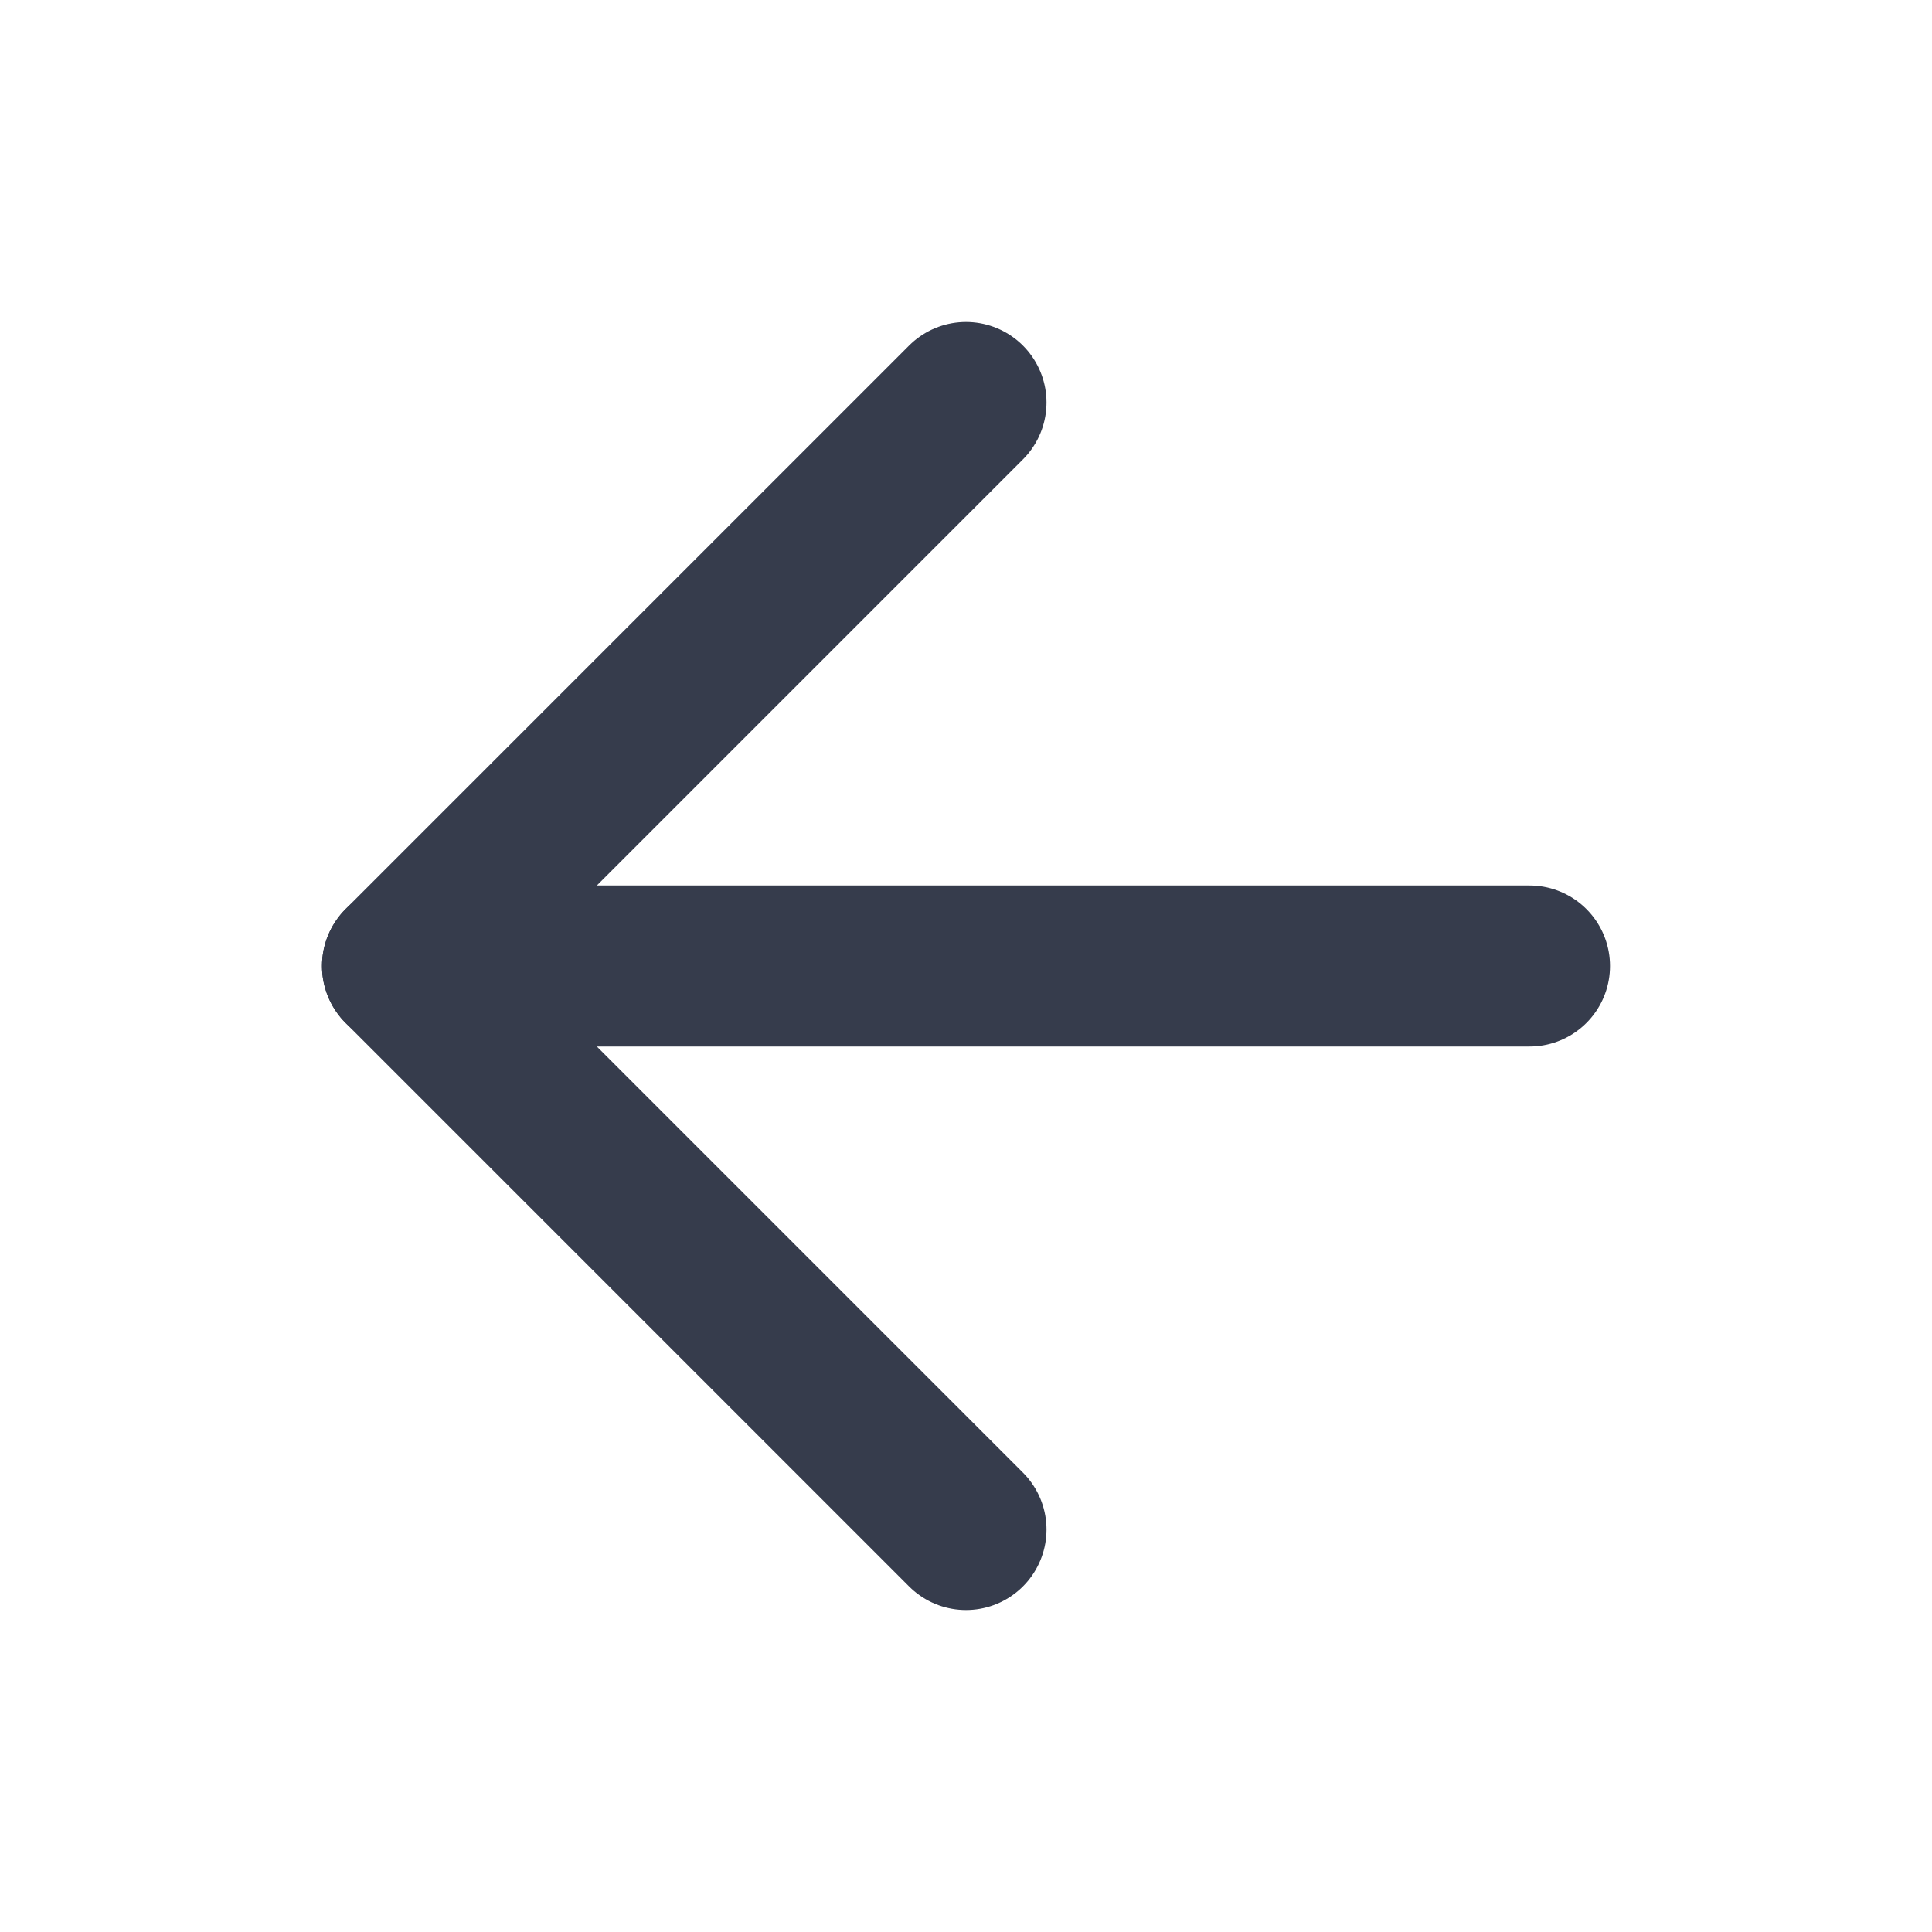
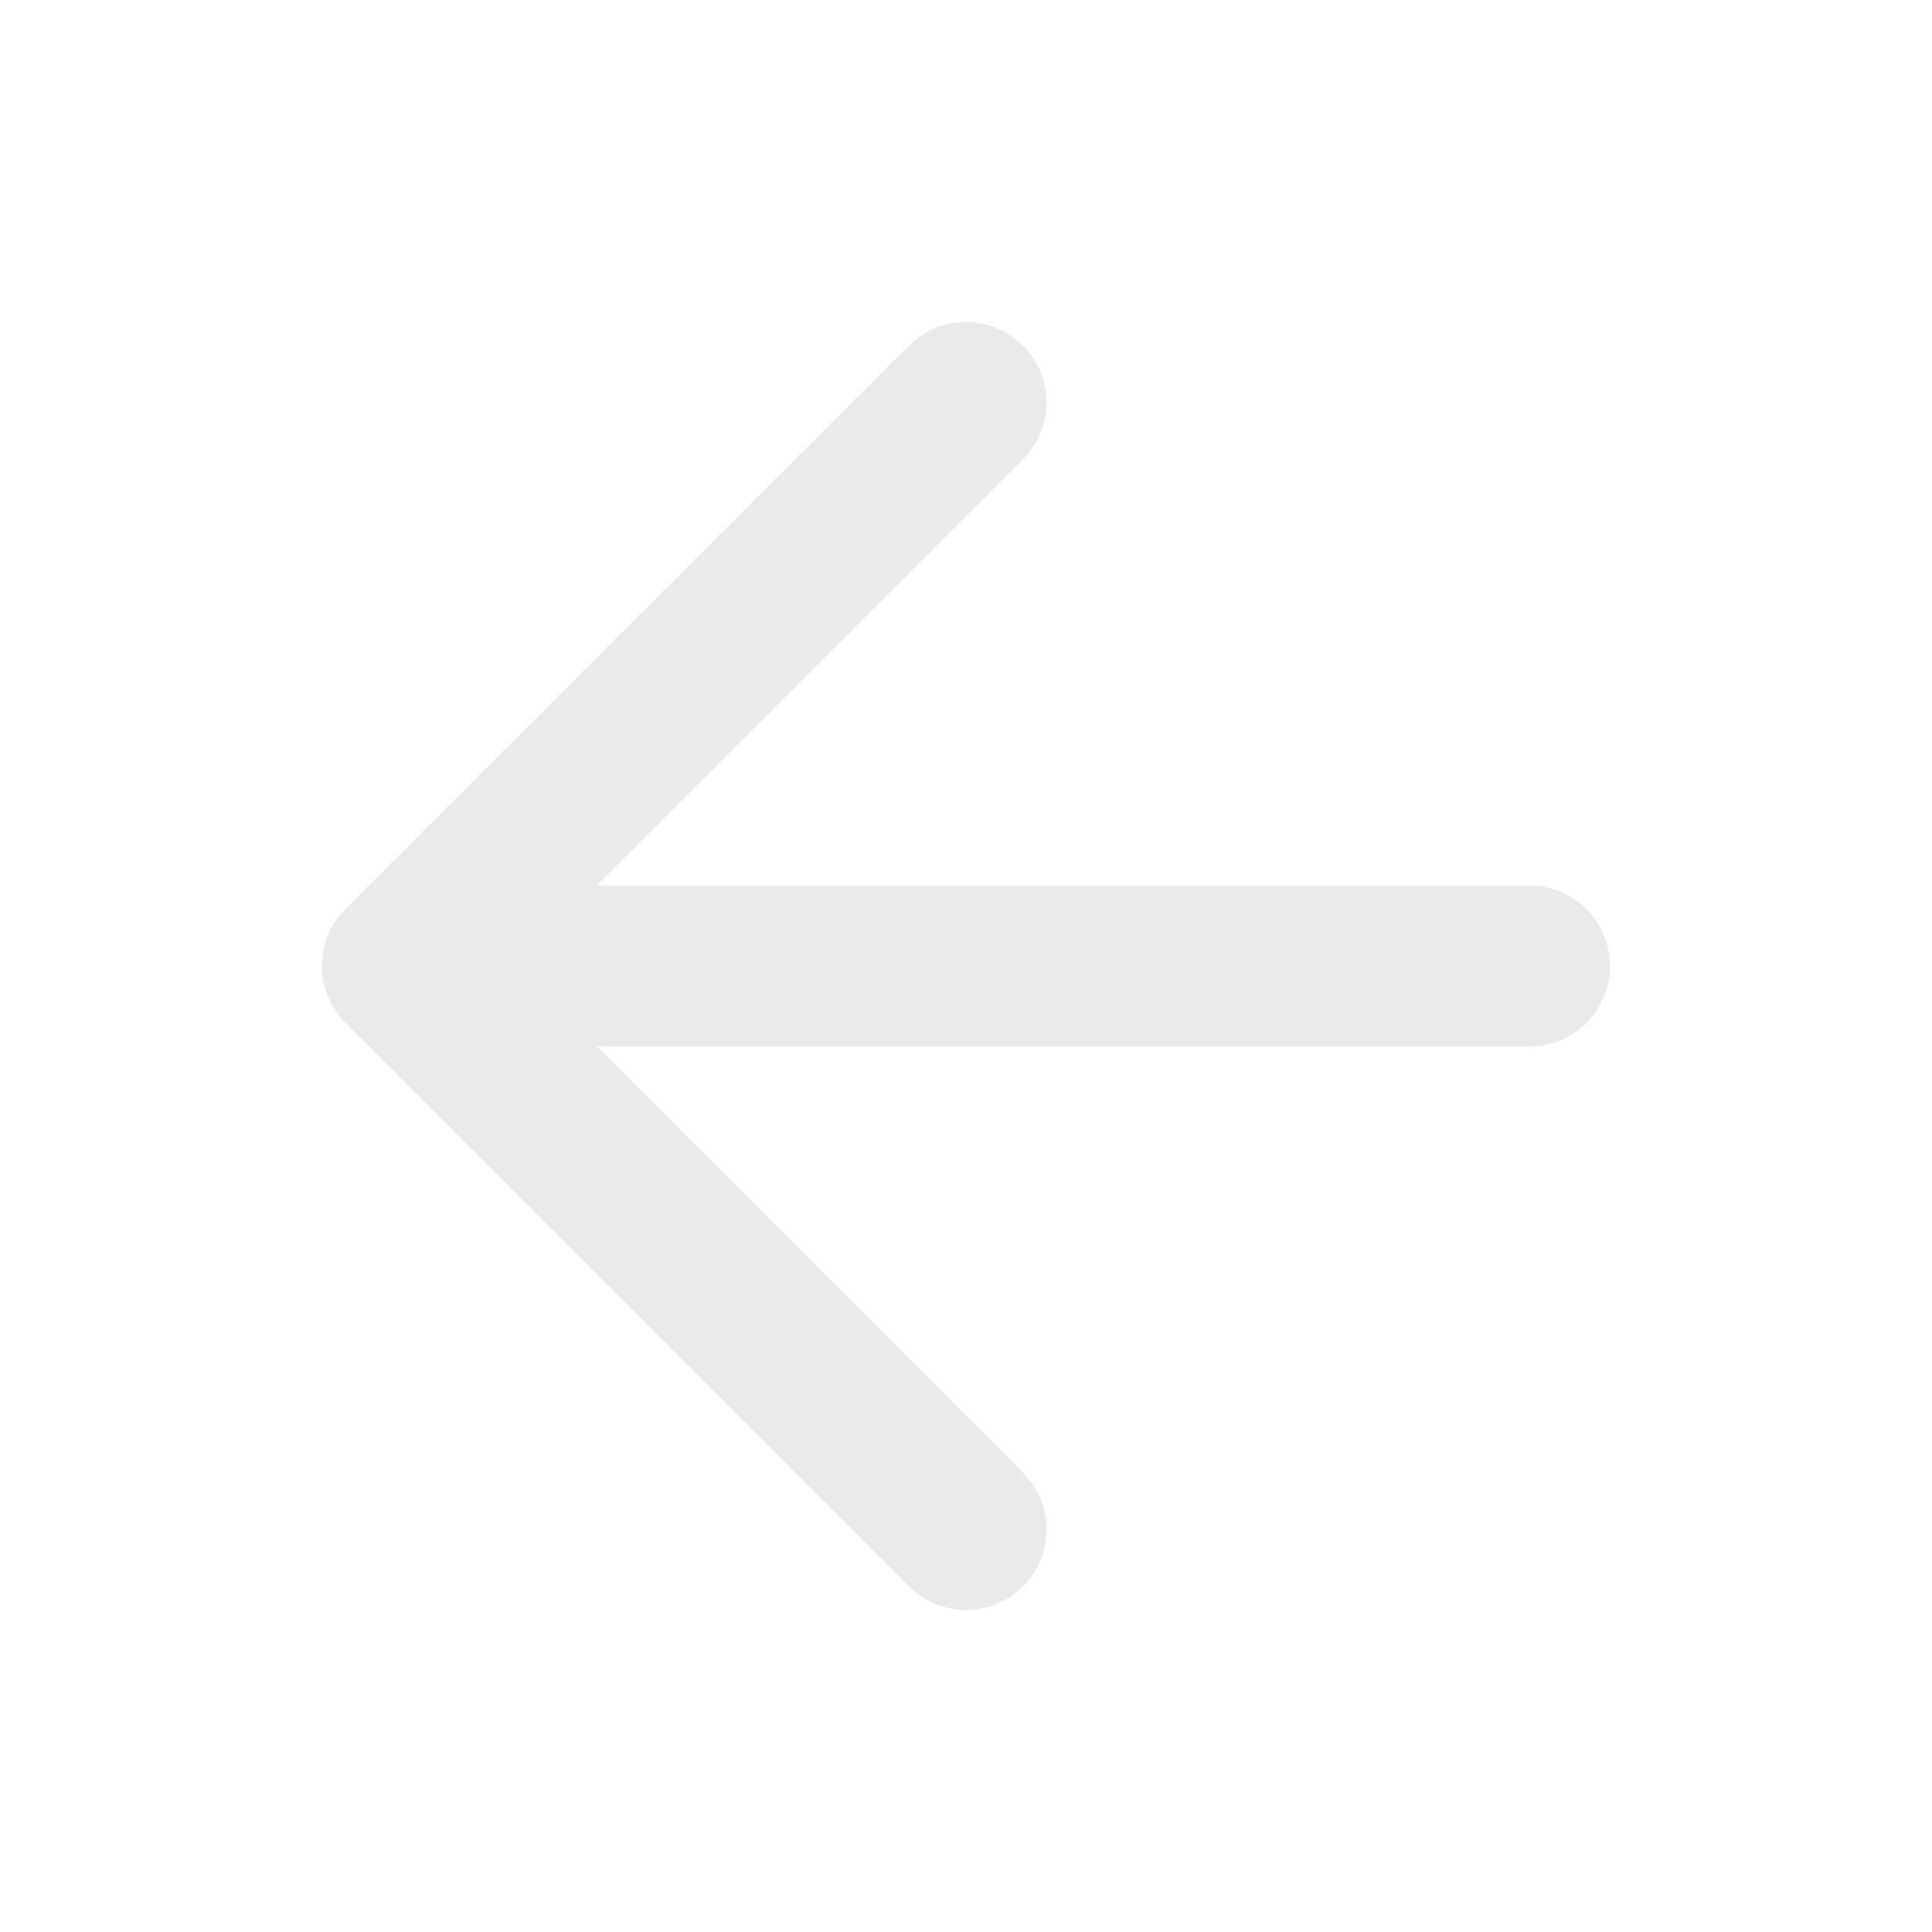
- <svg xmlns="http://www.w3.org/2000/svg" width="30" height="30" viewBox="0 0 24 24" fill="none" stroke="#363c4c" stroke-width="2" stroke-linecap="round" stroke-linejoin="round" class="feather feather-arrow-left">
+ <svg xmlns="http://www.w3.org/2000/svg" width="30" height="30" viewBox="0 0 24 24" fill="none" stroke="#ebe9eb" stroke-width="2" stroke-linecap="round" stroke-linejoin="round" class="feather feather-arrow-left">
  <line x1="19" y1="12" x2="5" y2="12" />
  <polyline points="12 19 5 12 12 5" />
</svg>
